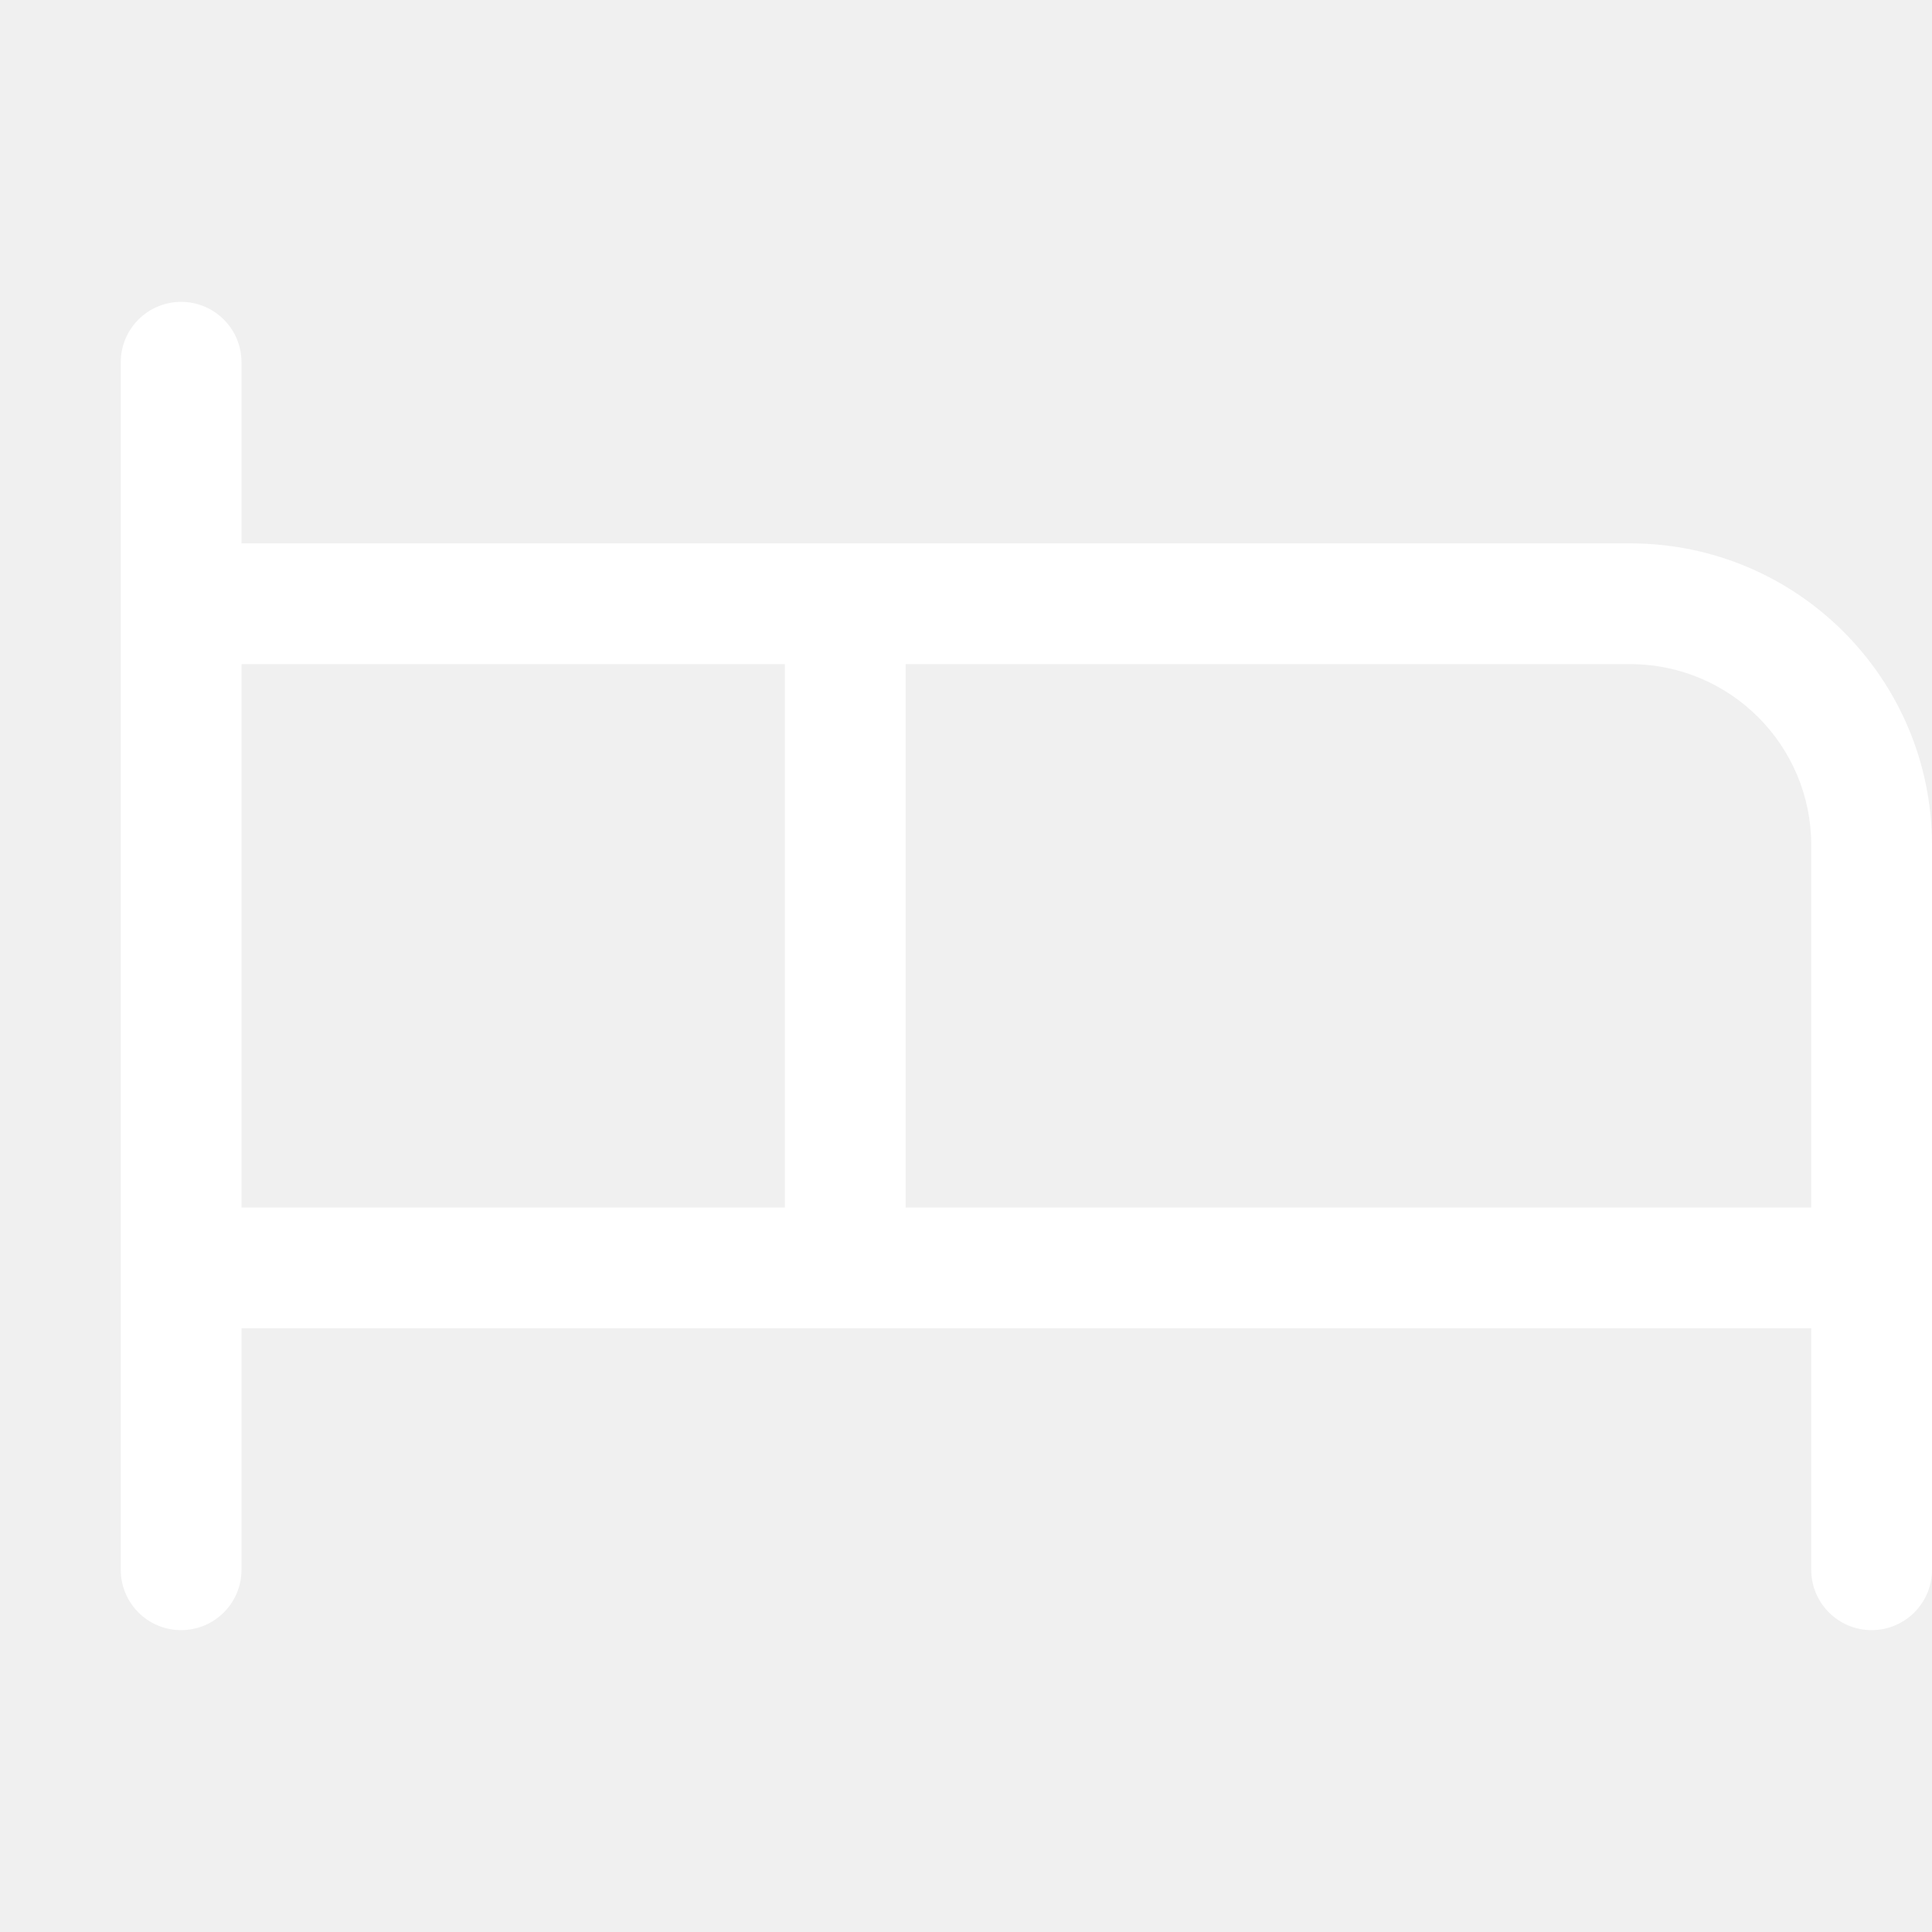
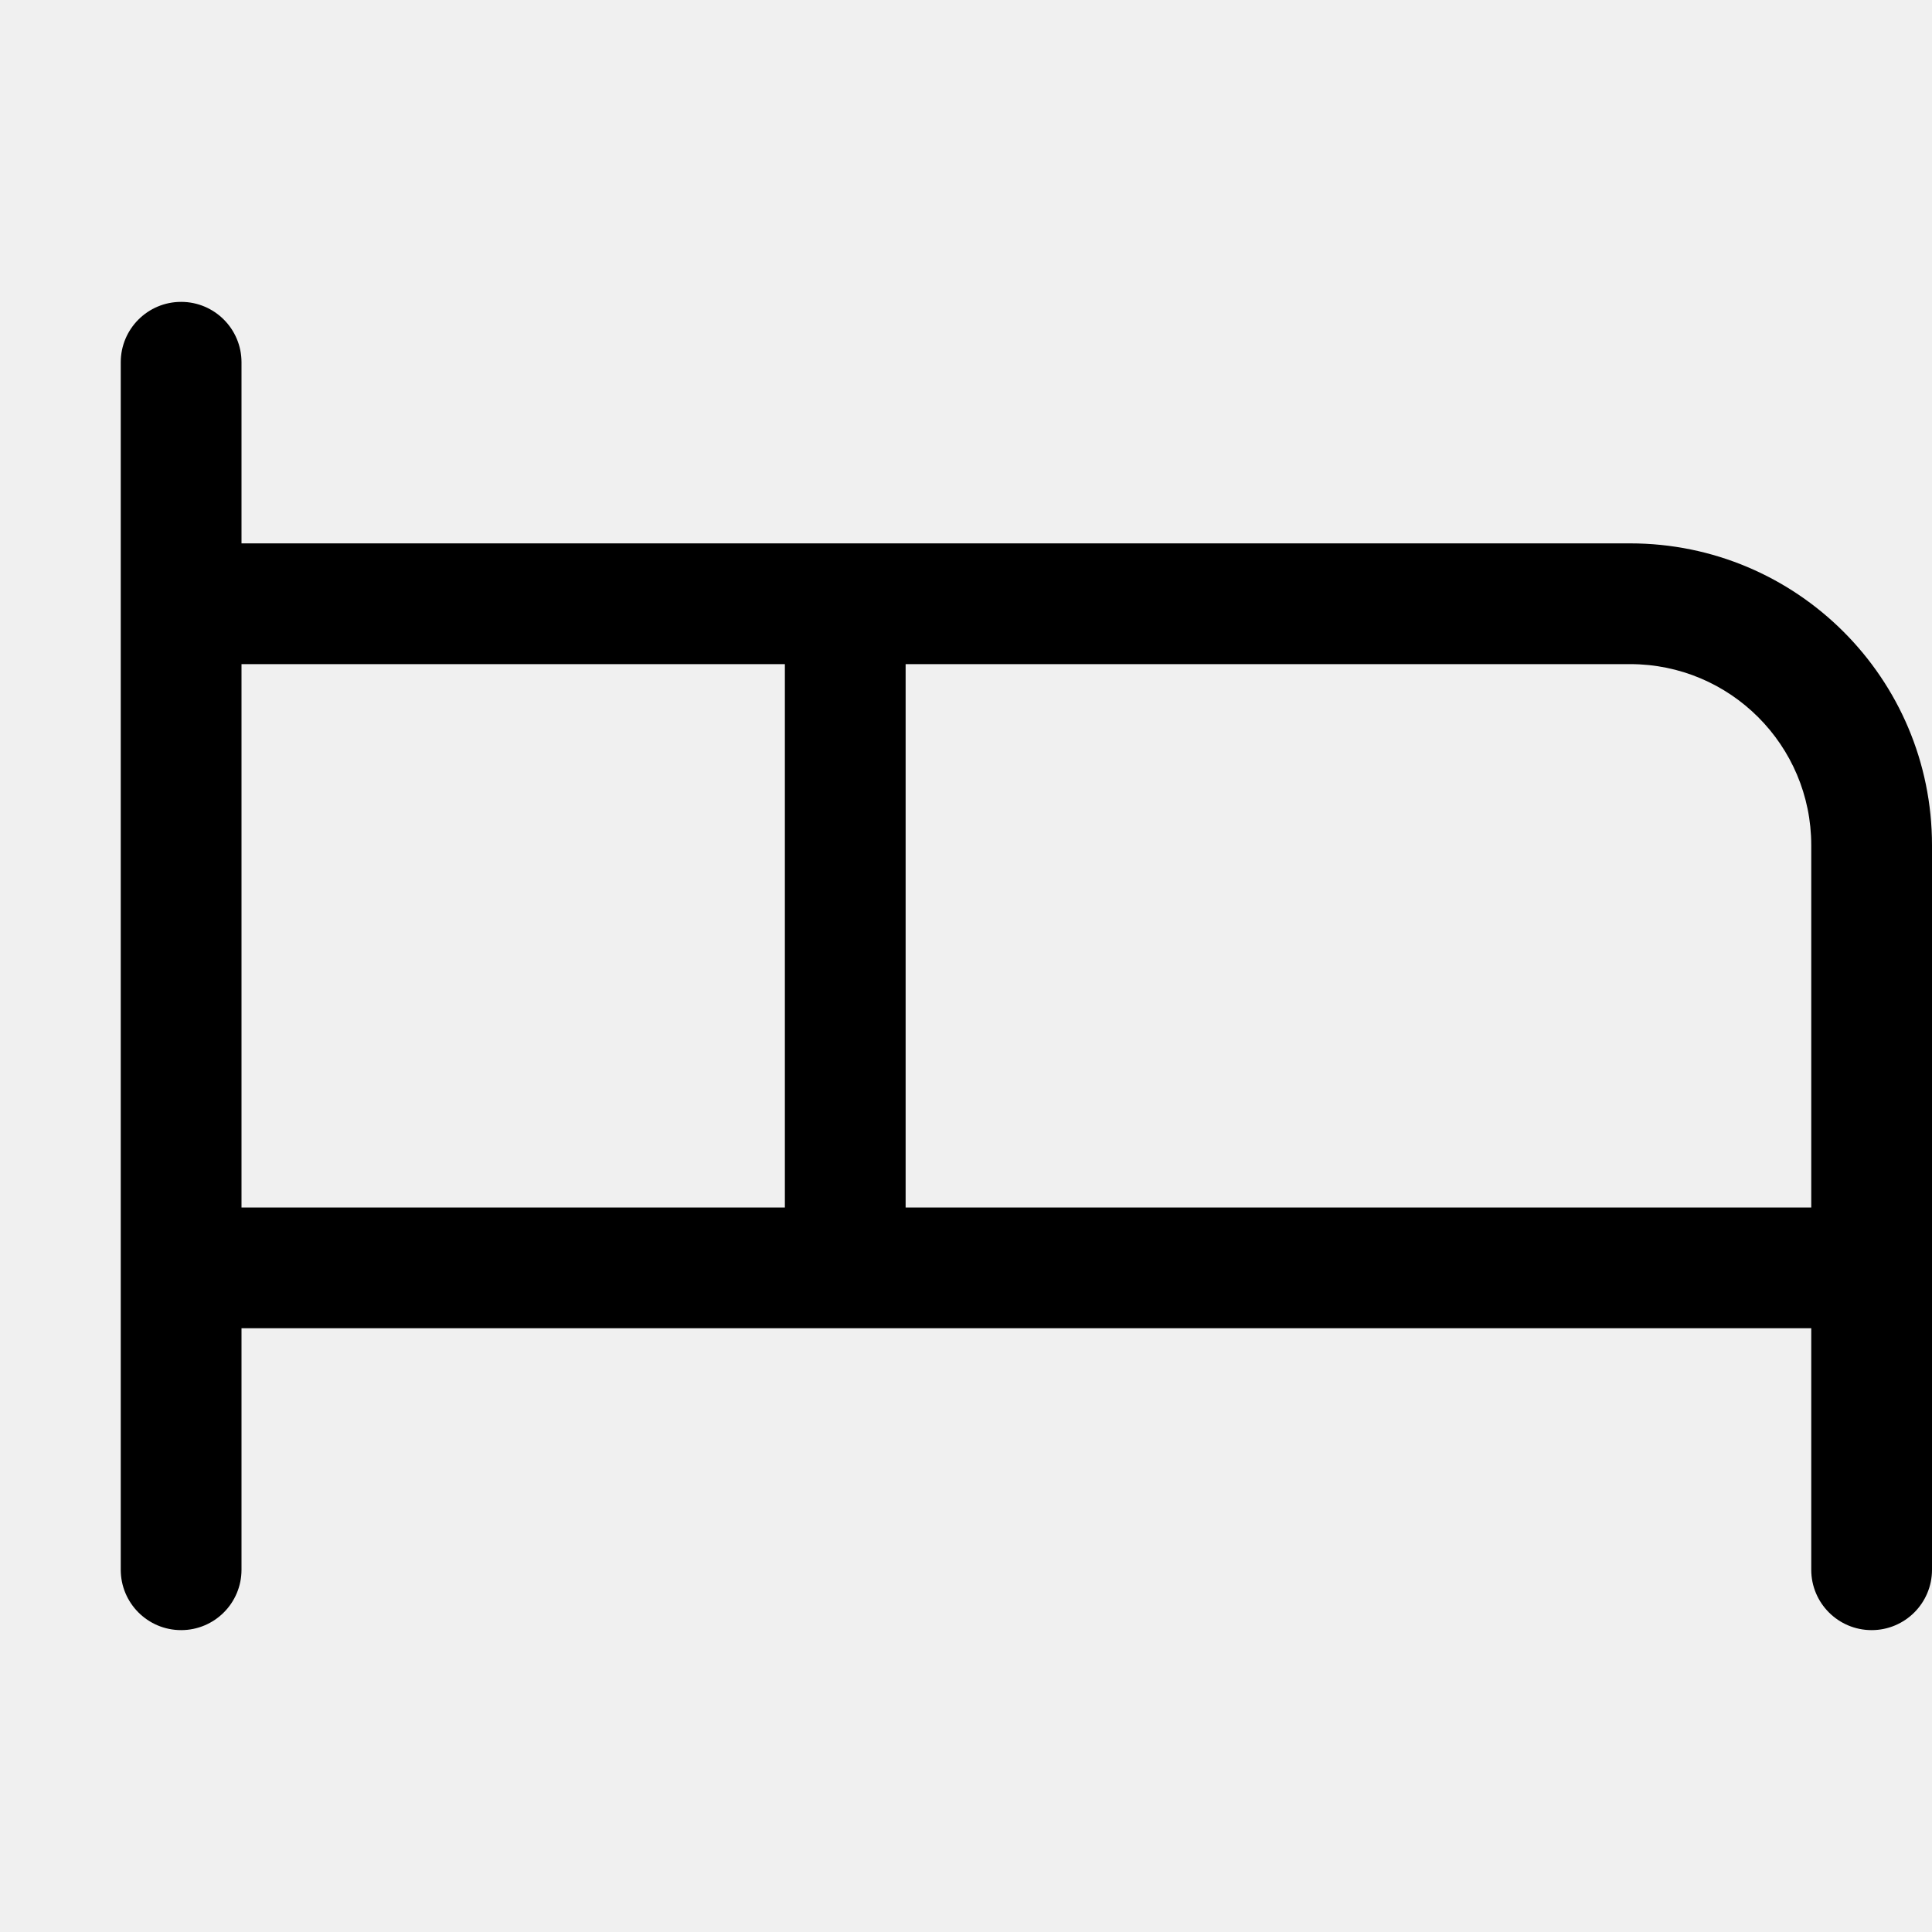
- <svg xmlns="http://www.w3.org/2000/svg" width="32" height="32" fill="white" viewBox="0 0 256 256">
+ <svg xmlns="http://www.w3.org/2000/svg" width="32" height="32" fill="black" viewBox="0 0 256 256">
  <path d="M216,72H32V48a8,8,0,0,0-16,0V208a8,8,0,0,0,16,0V176H240v32a8,8,0,0,0,16,0V112A40,40,0,0,0,216,72ZM32,88h72v72H32Zm88,72V88h96a24,24,0,0,1,24,24v48Z" />
</svg>
